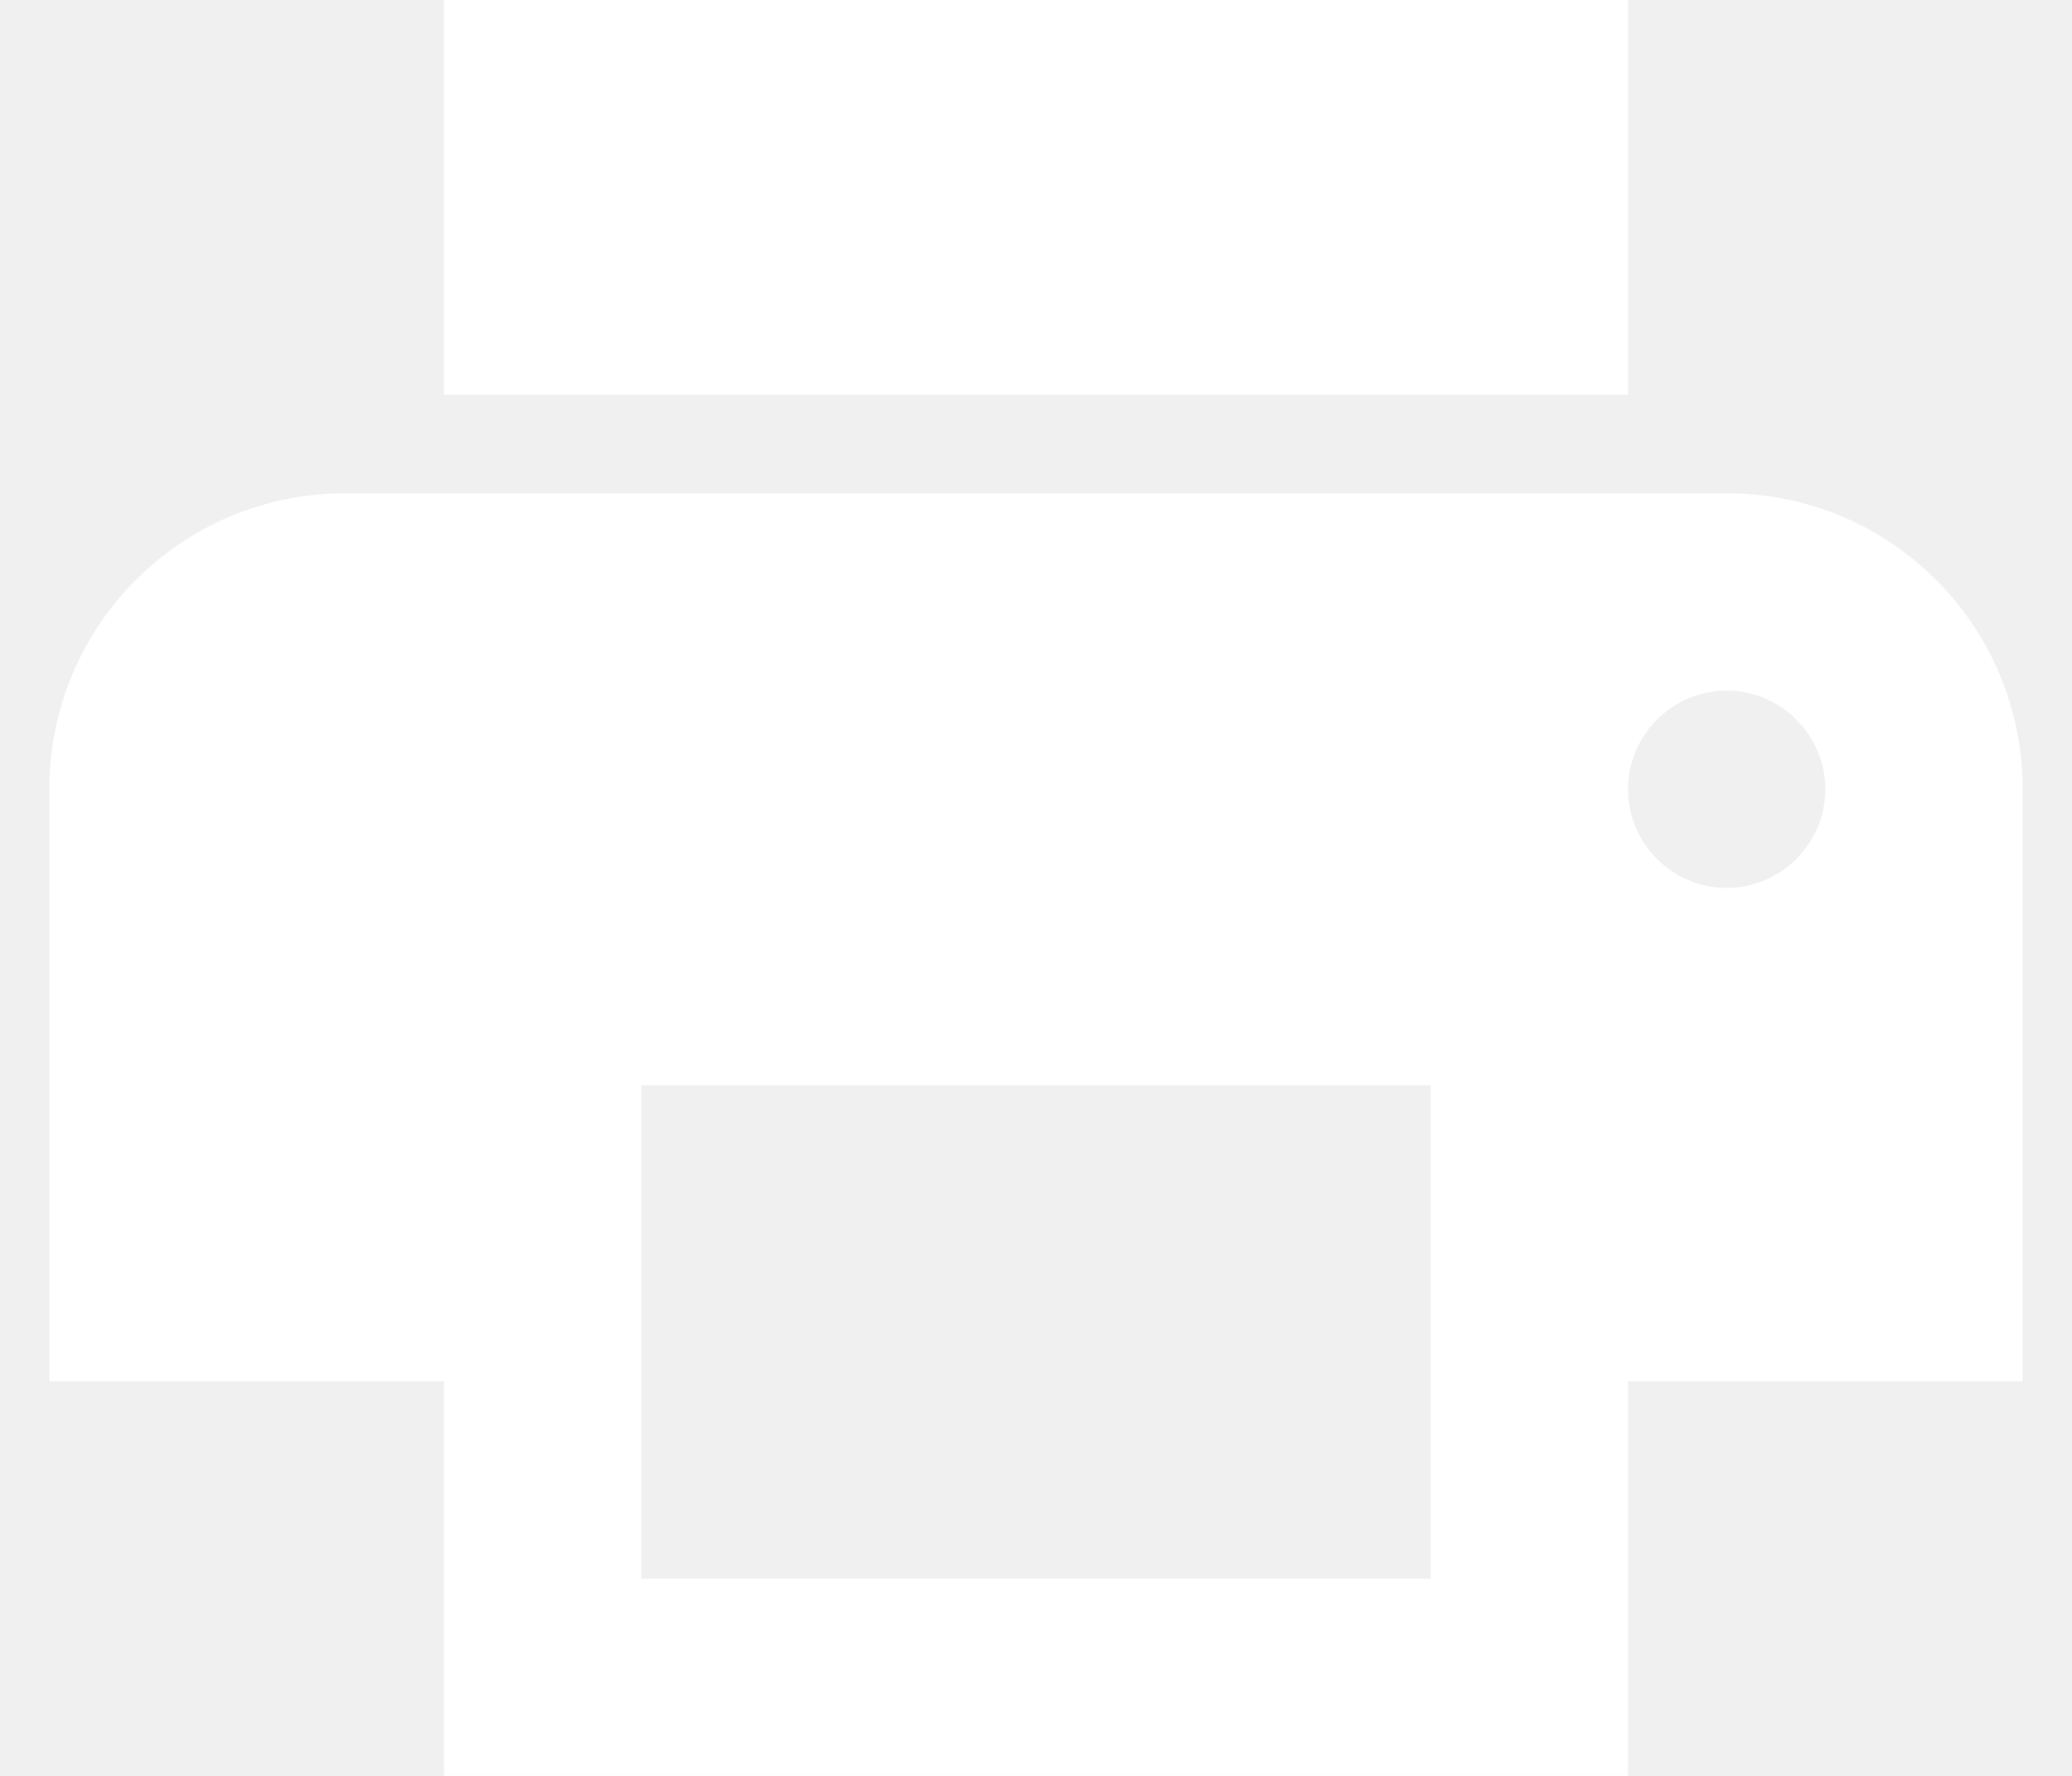
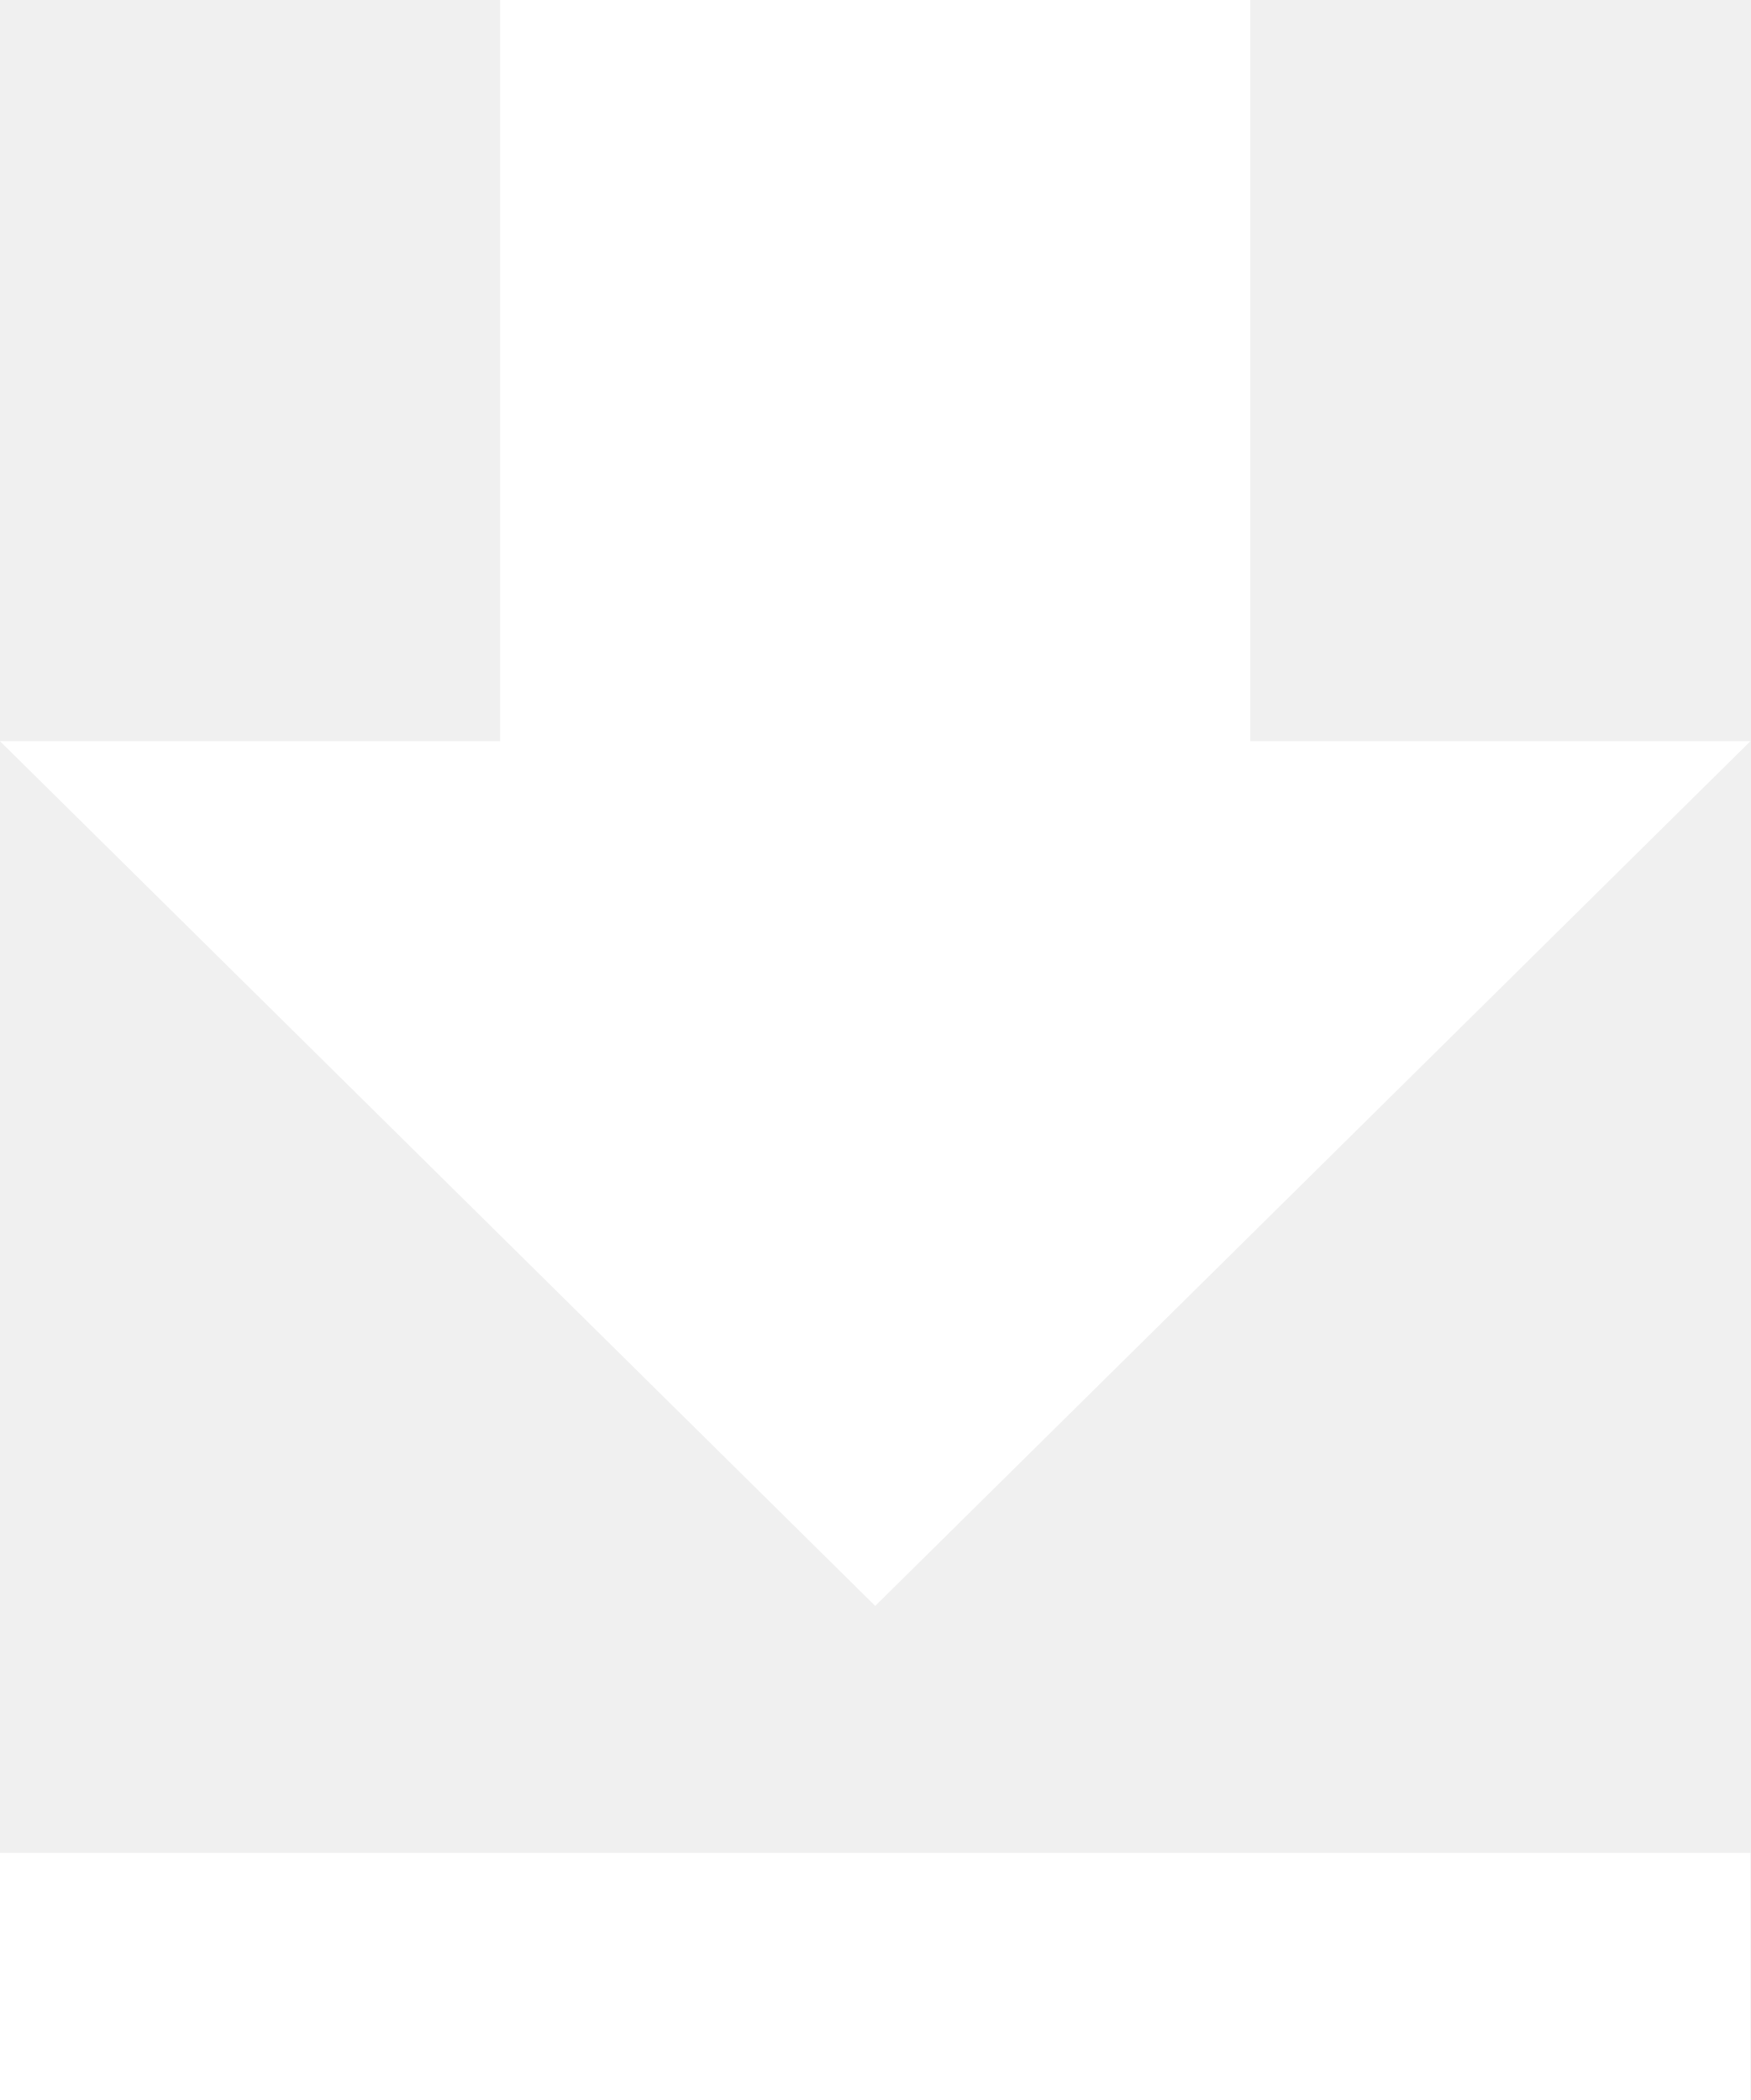
- <svg xmlns="http://www.w3.org/2000/svg" width="21" height="18" viewBox="0 0 21 18" fill="none">
-   <path d="M17.5 5H3.5C1.84 5 0.5 6.34 0.5 8V14H4.5V18H16.5V14H20.5V8C20.5 6.34 19.16 5 17.5 5ZM14.5 16H6.5V11H14.5V16ZM17.5 9C16.95 9 16.5 8.55 16.5 8C16.5 7.45 16.95 7 17.5 7C18.05 7 18.5 7.45 18.5 8C18.5 8.55 18.05 9 17.5 9ZM16.5 0H4.5V4H16.5V0Z" fill="#fff" />
+ <svg xmlns="http://www.w3.org/2000/svg" width="15" height="18" viewBox="0 0 15 18" fill="none">
+   <path d="M15 6.353H10.714V0H4.286V6.353H0L7.5 13.765L15 6.353ZM0 15.882V18H15V15.882H0Z" fill="white" />
</svg>
